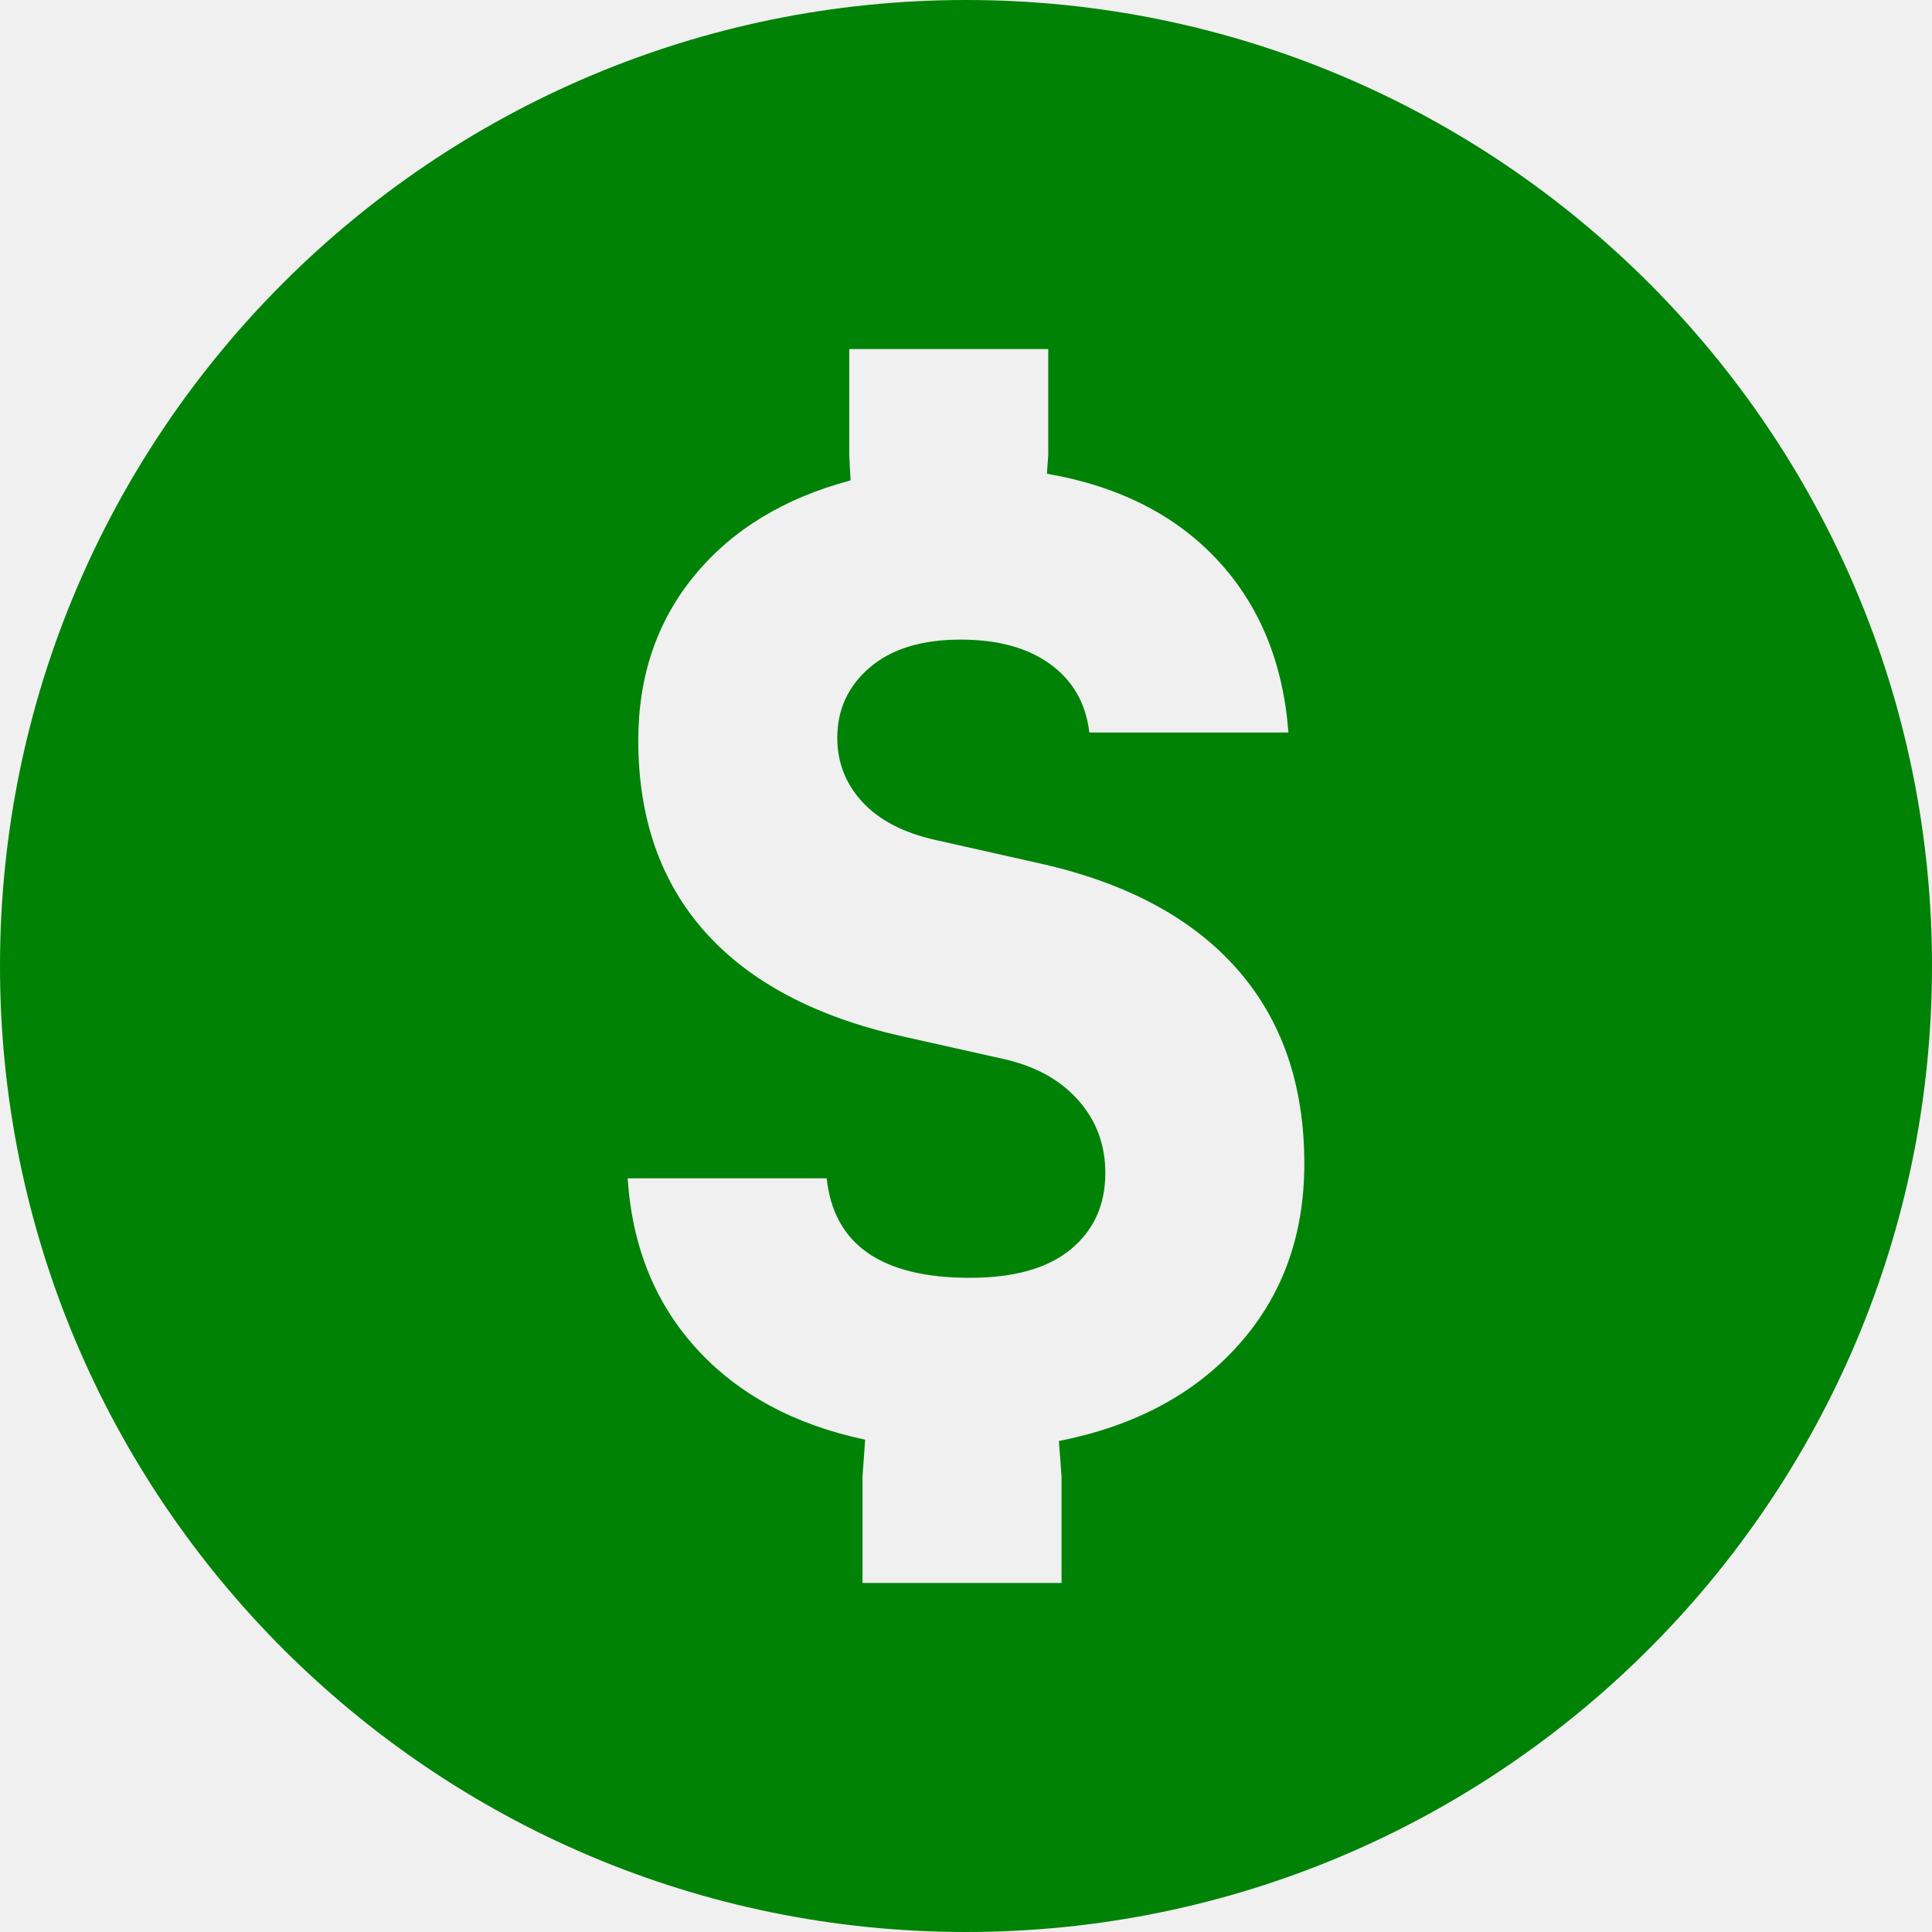
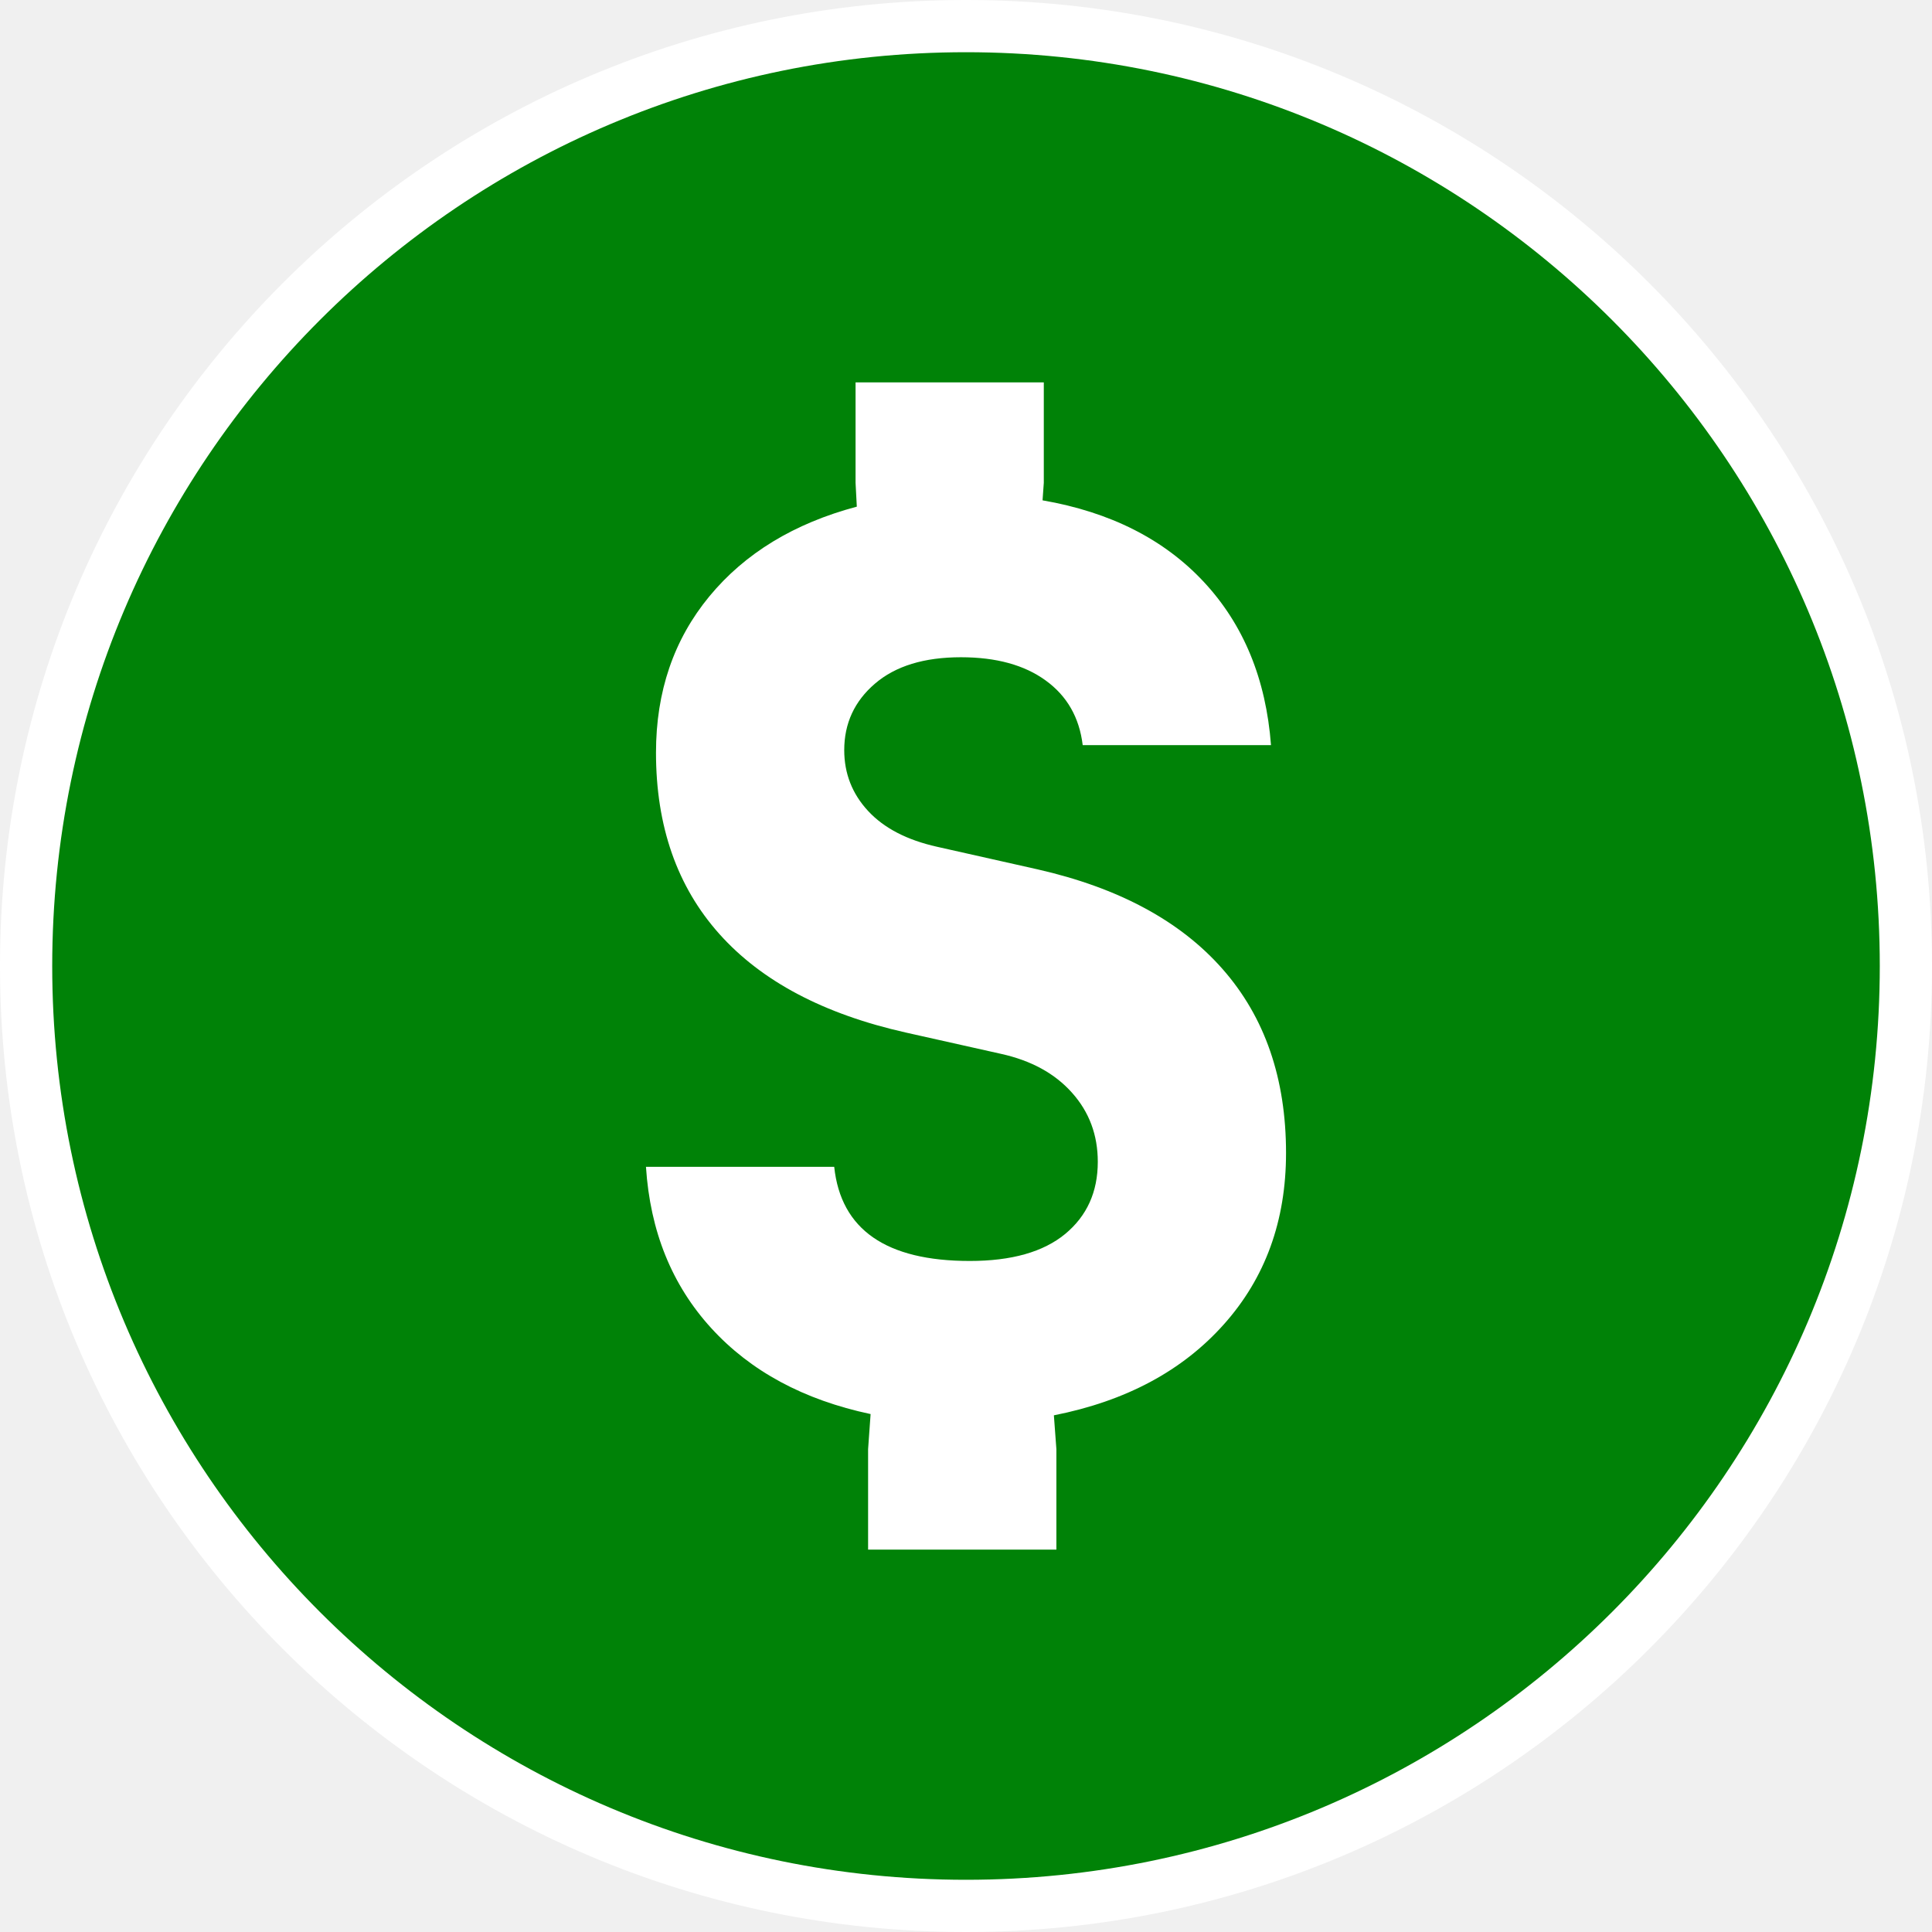
- <svg xmlns="http://www.w3.org/2000/svg" width="13" height="13" viewBox="0 0 35 35" version="1.1" xml:space="preserve" style="fill-rule:evenodd;clip-rule:evenodd;stroke-linejoin:round;stroke-miterlimit:2;">
-   <path d="M17.5,-0C27.159,-0 35,7.841 35,17.5C35,27.159 27.159,35 17.5,35C7.841,35 0,27.159 0,17.5C0,7.841 7.841,-0 17.5,-0ZM11.371,21.346L14.976,21.346C15.104,22.548 15.97,23.149 17.572,23.149C18.373,23.149 18.982,22.976 19.399,22.632C19.816,22.287 20.024,21.827 20.024,21.25C20.024,20.737 19.86,20.296 19.531,19.928C19.203,19.559 18.75,19.311 18.173,19.183L16.346,18.774C14.776,18.421 13.586,17.792 12.777,16.887C11.968,15.982 11.563,14.824 11.563,13.414C11.563,12.244 11.904,11.247 12.585,10.421C13.266,9.596 14.207,9.023 15.409,8.703L15.385,8.246L15.385,6.323L18.99,6.323L18.99,8.246L18.966,8.582C20.264,8.807 21.294,9.328 22.055,10.145C22.816,10.962 23.245,12.004 23.341,13.27L19.735,13.27C19.671,12.741 19.435,12.328 19.026,12.032C18.618,11.735 18.077,11.587 17.404,11.587C16.699,11.587 16.15,11.755 15.757,12.092C15.365,12.428 15.168,12.853 15.168,13.366C15.168,13.814 15.321,14.203 15.625,14.531C15.93,14.86 16.37,15.088 16.947,15.217L18.87,15.649C20.424,16.002 21.606,16.639 22.415,17.56C23.225,18.481 23.629,19.655 23.629,21.081C23.629,22.379 23.233,23.473 22.439,24.362C21.646,25.252 20.561,25.833 19.183,26.105L19.231,26.754L19.231,28.677L15.625,28.677L15.625,26.754L15.673,26.081C14.391,25.809 13.374,25.26 12.621,24.435C11.867,23.609 11.451,22.58 11.371,21.346Z" style="fill:rgb(0,130,7);" />
+ <svg xmlns="http://www.w3.org/2000/svg" clip-rule="evenodd" fill-rule="evenodd" height="14" stroke-linejoin="round" stroke-miterlimit="2" viewBox="-1 -1 37 37" width="14">
+   <circle cx="17.5" cy="17.5" fill="#fff" r="18.5" />
+   <path d="m17.5 0c9.659 0 17.5 7.841 17.5 17.5s-7.841 17.5-17.5 17.5-17.5-7.841-17.5-17.5 7.841-17.5 17.5-17.5zm-6.129 21.346h3.605c.128 1.202.994 1.803 2.596 1.803.801 0 1.41-.173 1.827-.517.417-.345.625-.805.625-1.382 0-.513-.164-.954-.493-1.322-.328-.369-.781-.617-1.358-.745l-1.827-.409c-1.57-.353-2.76-.982-3.569-1.887s-1.214-2.063-1.214-3.473c0-1.17.341-2.167 1.022-2.993.681-.825 1.622-1.398 2.824-1.718l-.024-.457v-1.923h3.605v1.923l-.024.336c1.298.225 2.328.746 3.089 1.563s1.19 1.859 1.286 3.125h-3.606c-.064-.529-.3-.942-.709-1.238-.408-.297-.949-.445-1.622-.445-.705 0-1.254.168-1.647.505-.392.336-.589.761-.589 1.274 0 .448.153.837.457 1.165.305.329.745.557 1.322.686l1.923.432c1.554.353 2.736.99 3.545 1.911.81.921 1.214 2.095 1.214 3.521 0 1.298-.396 2.392-1.19 3.281-.793.89-1.878 1.471-3.256 1.743l.048.649v1.923h-3.606v-1.923l.048-.673c-1.282-.272-2.299-.821-3.052-1.646-.754-.826-1.17-1.855-1.25-3.089z" fill="#008207" />
</svg>
